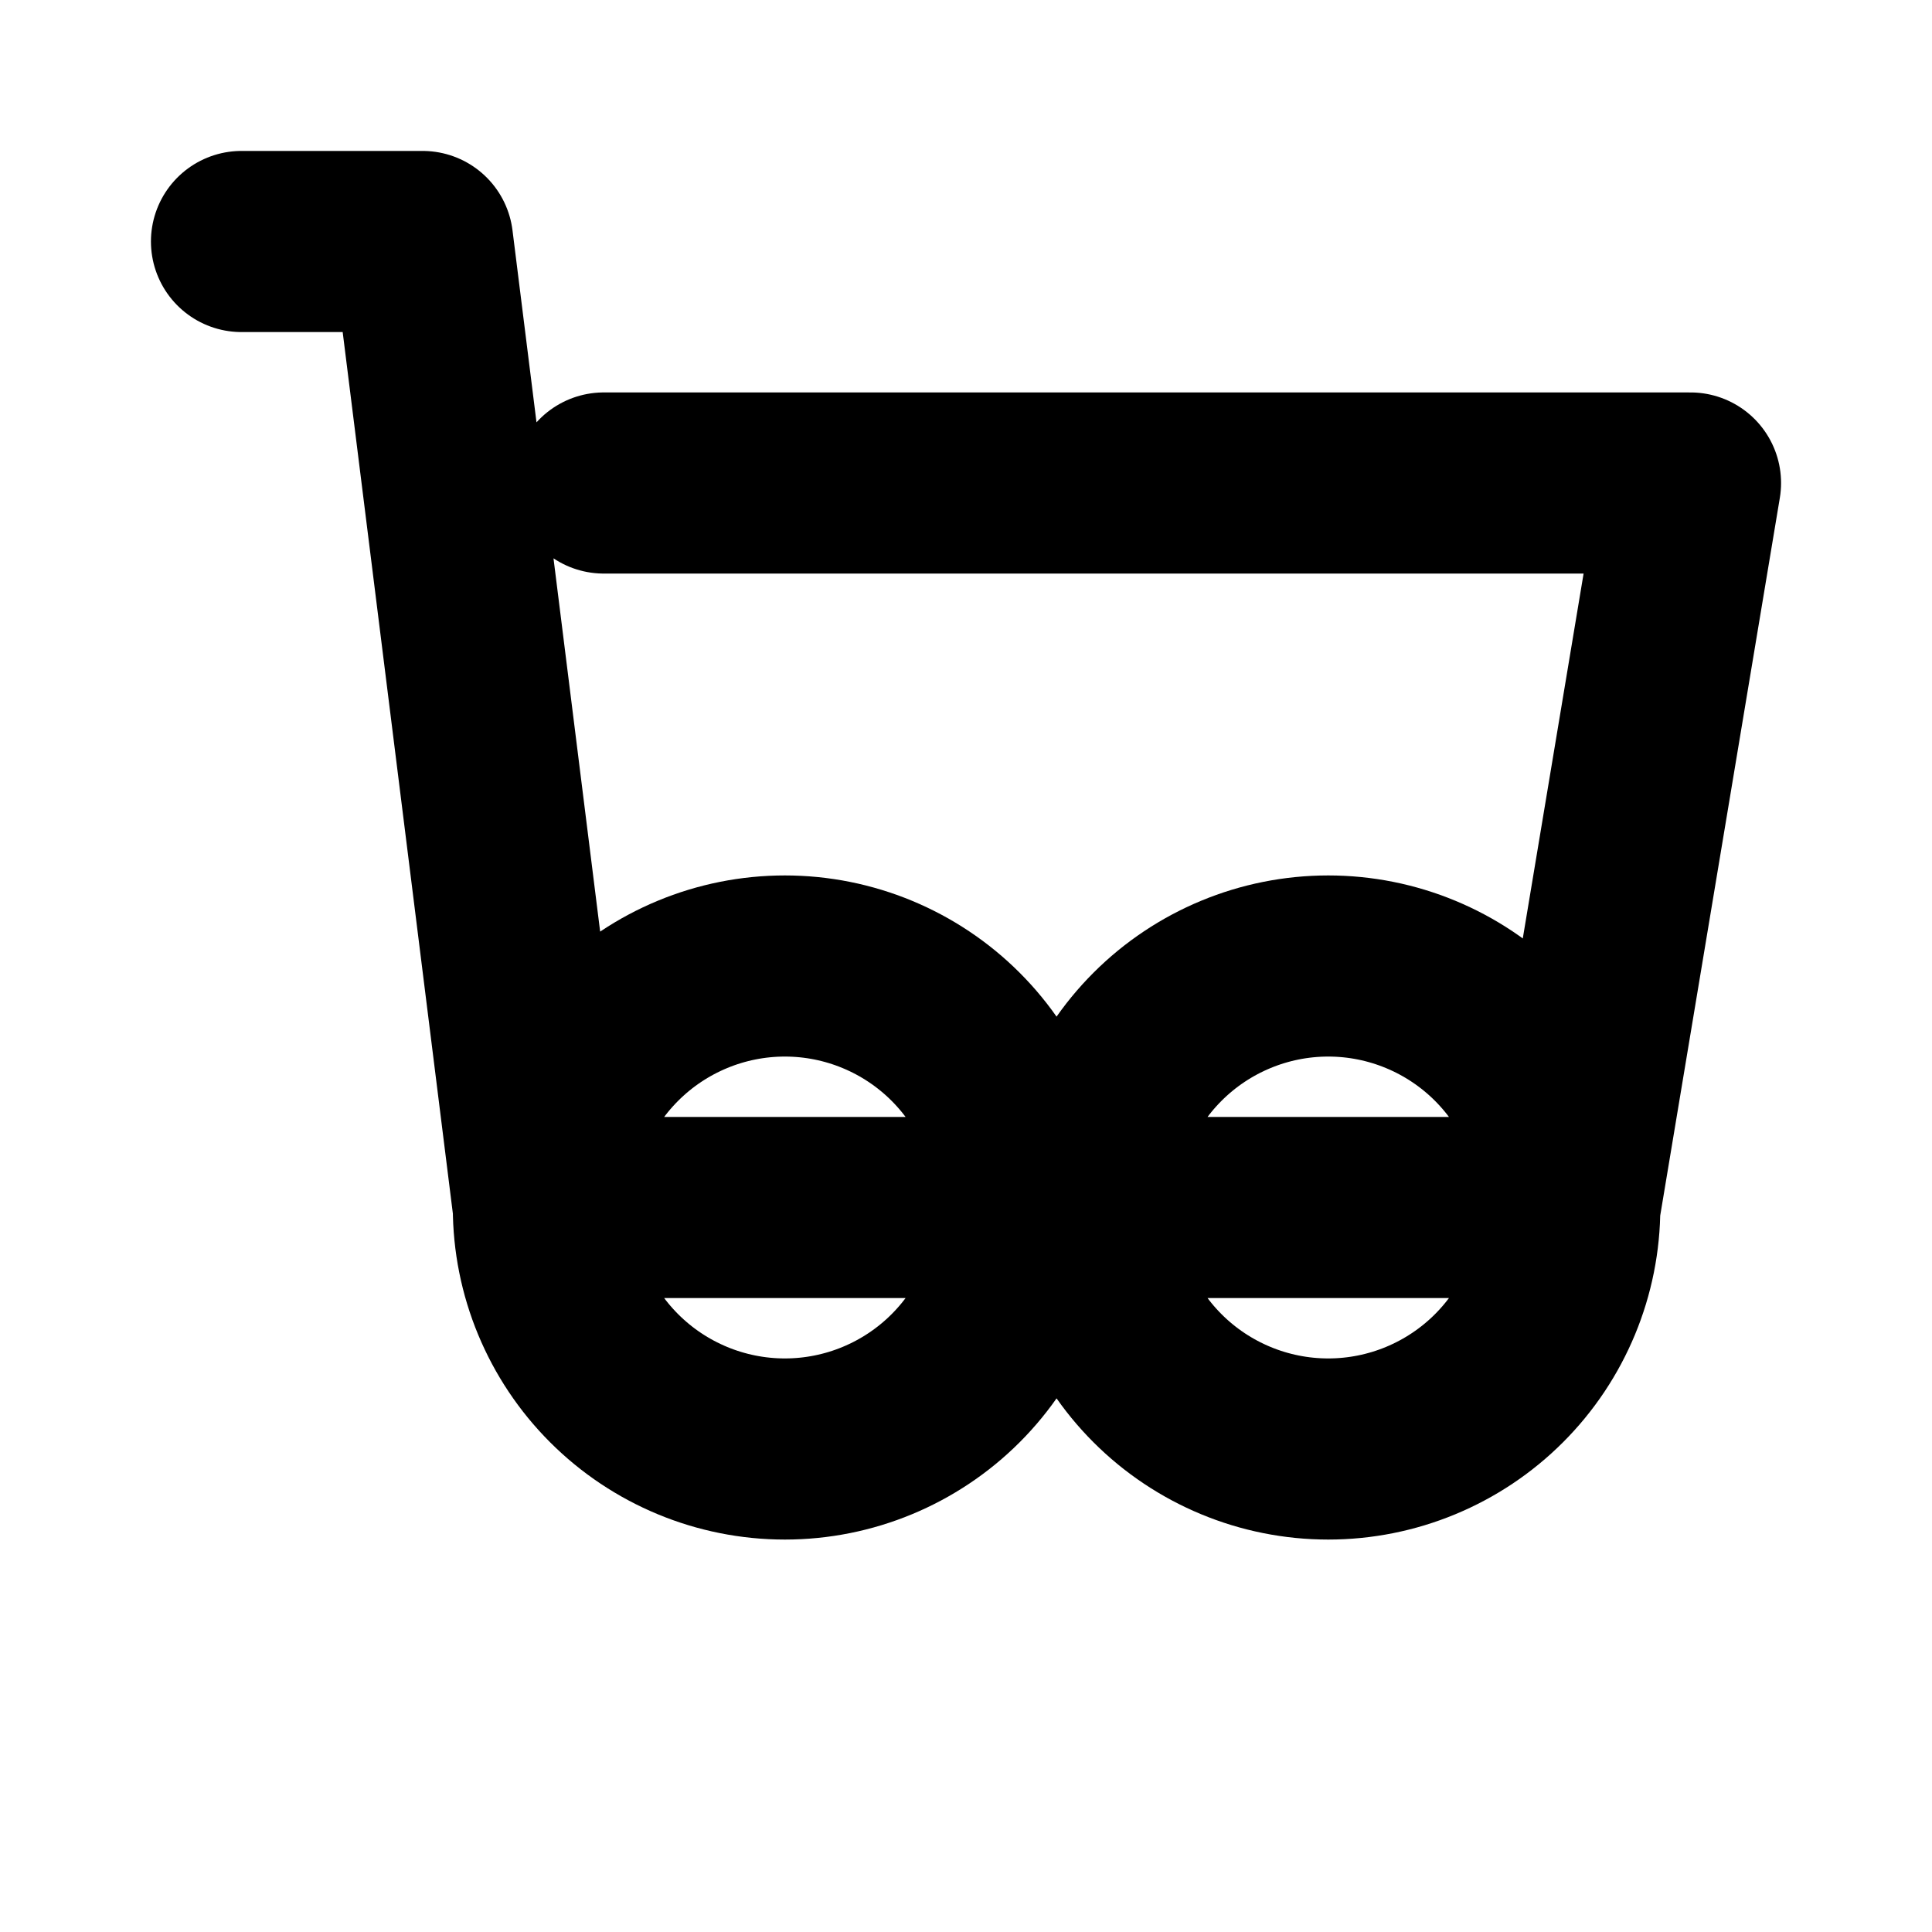
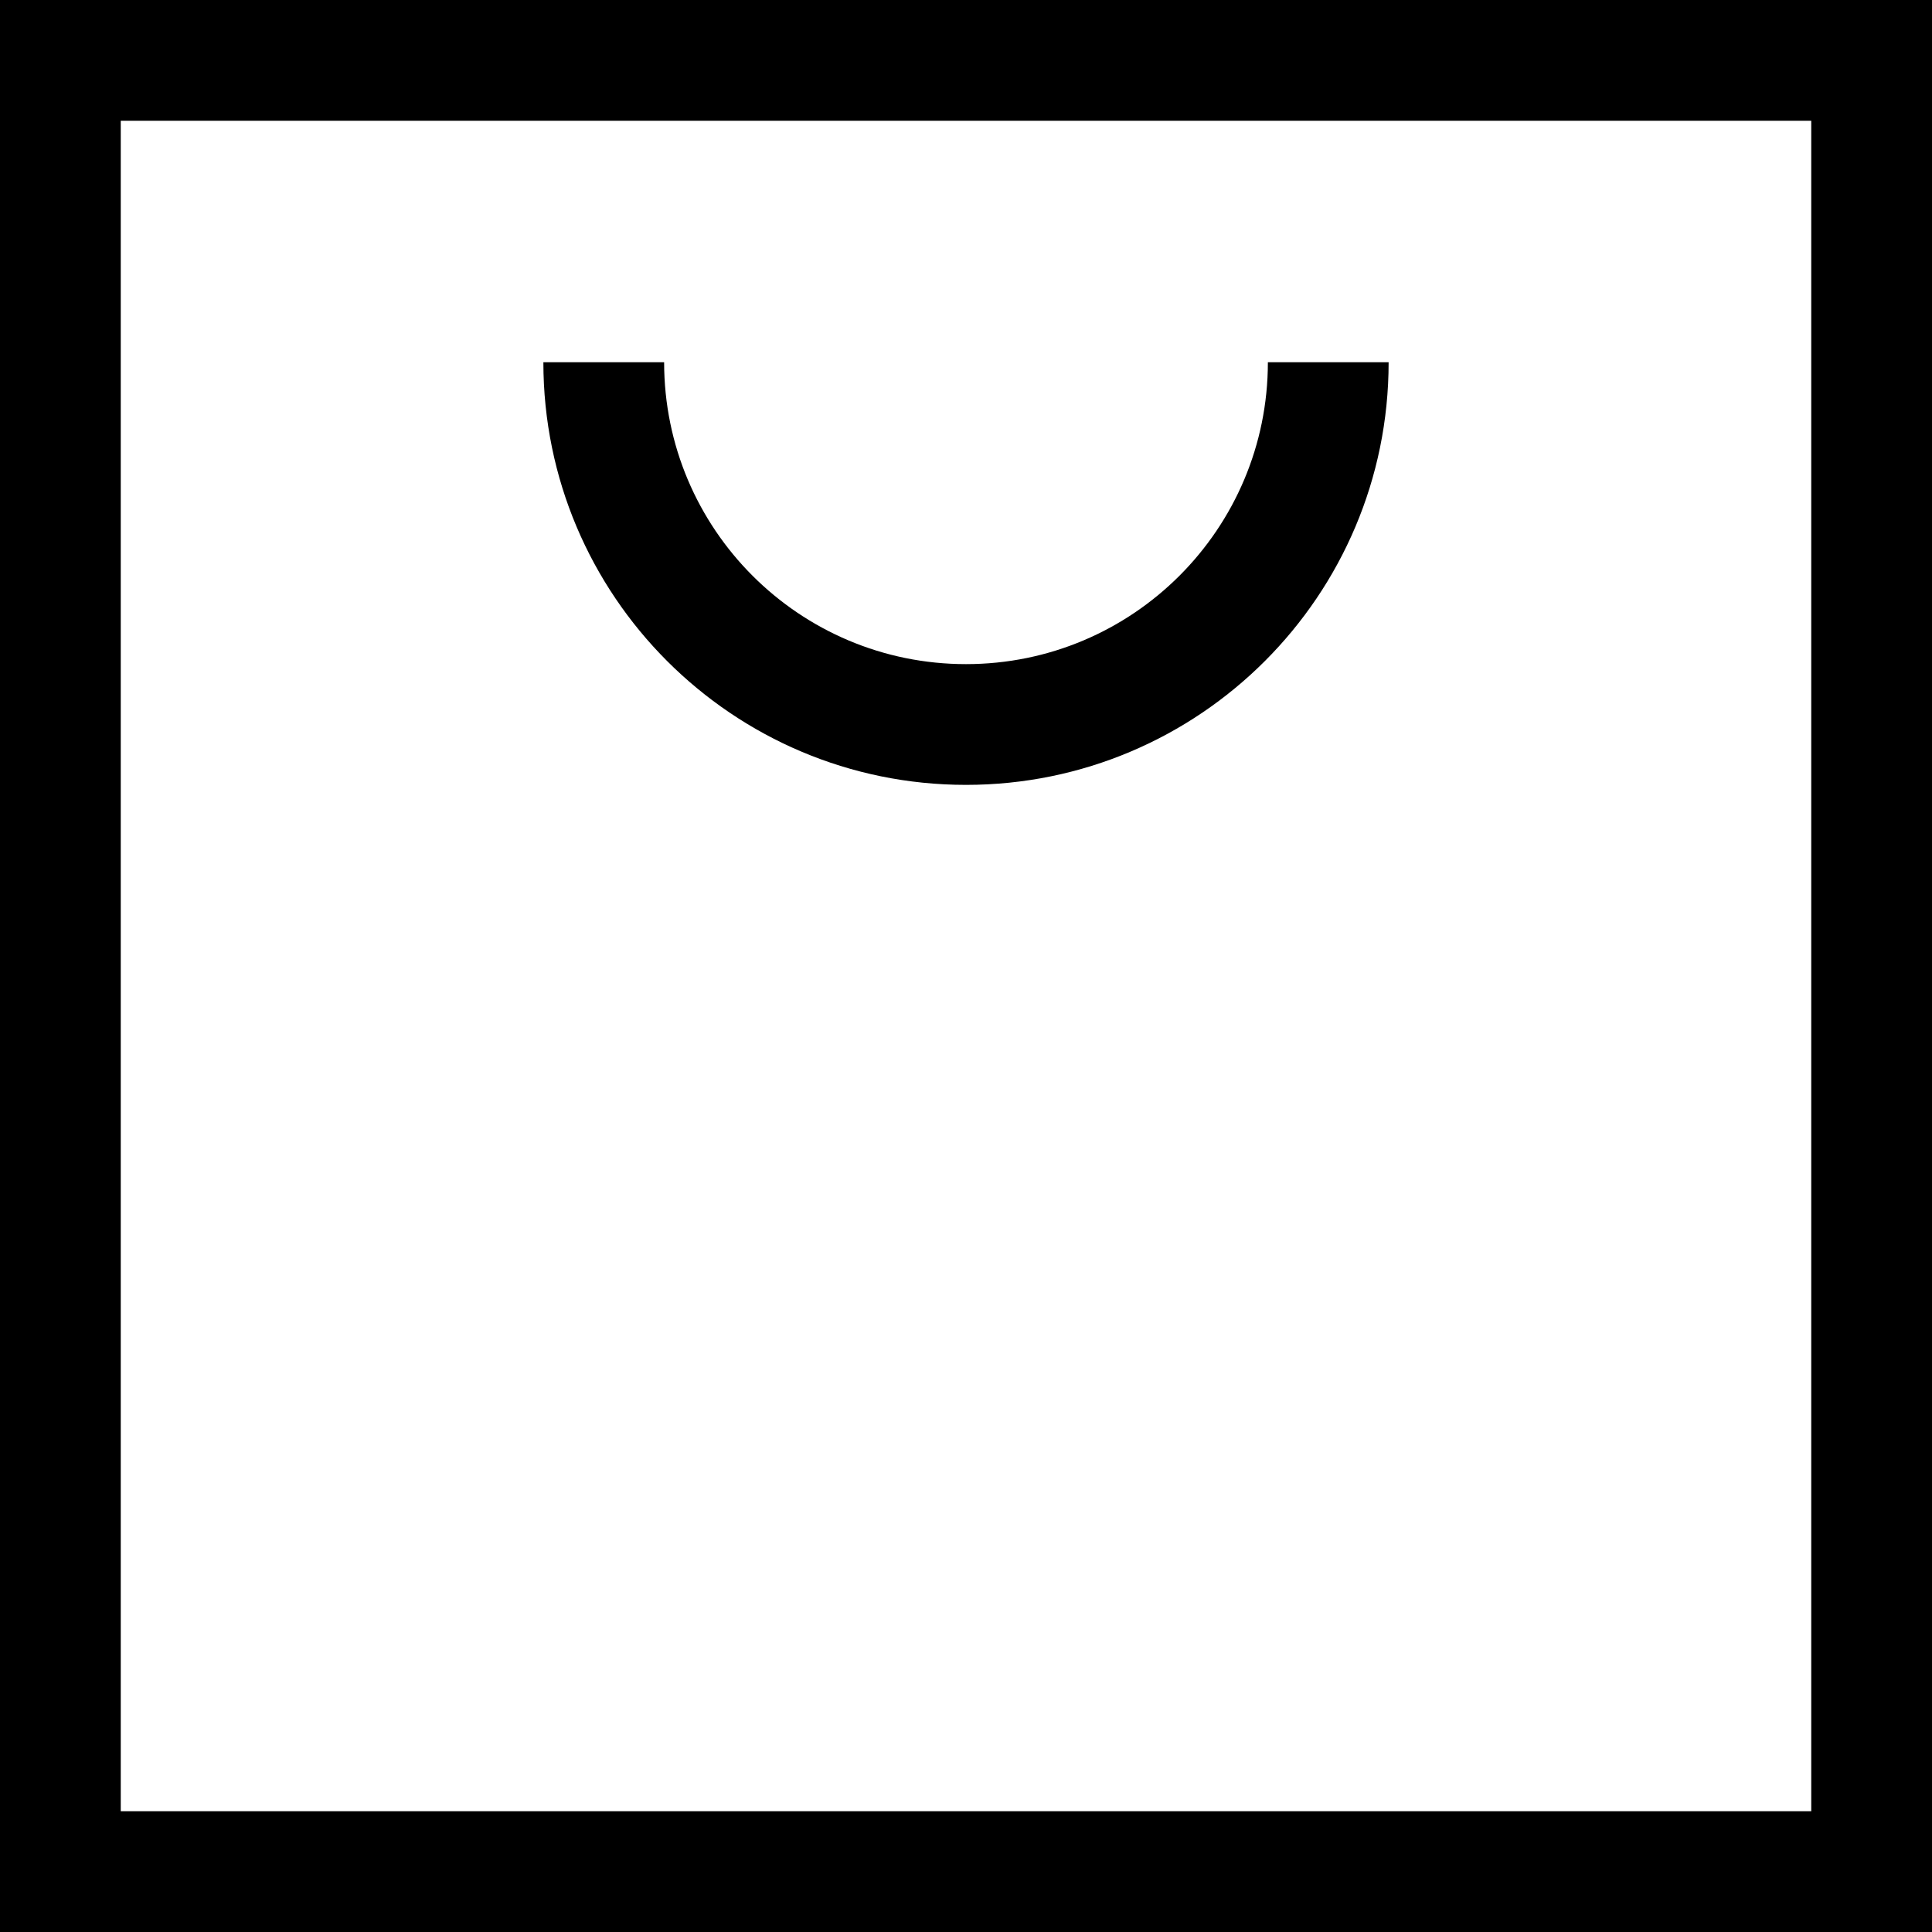
<svg xmlns="http://www.w3.org/2000/svg" width="16" height="16" viewBox="0 0 16 16" fill="none">
-   <path d="M2 2H3.5L4.5 10H13L14 4H5M4.5 10C4.5 10.53 4.711 11.039 5.086 11.414C5.461 11.789 5.97 12 6.5 12C7.03 12 7.539 11.789 7.914 11.414C8.289 11.039 8.5 10.53 8.5 10M4.5 10C4.5 9.47 4.711 8.961 5.086 8.586C5.461 8.211 5.97 8 6.5 8C7.03 8 7.539 8.211 7.914 8.586C8.289 8.961 8.5 9.47 8.5 10M8.5 10H13M13 10C13 10.53 12.789 11.039 12.414 11.414C12.039 11.789 11.53 12 11 12C10.47 12 9.961 11.789 9.586 11.414C9.211 11.039 9 10.53 9 10C9 9.47 9.211 8.961 9.586 8.586C9.961 8.211 10.47 8 11 8C11.53 8 12.039 8.211 12.414 8.586C12.789 8.961 13 9.47 13 10Z" stroke="currentColor" stroke-width="1.5" stroke-linecap="round" stroke-linejoin="round" />
+   <path d="M16 0V16H0V0H16ZM1 15H15V1H1V15Z" fill="black" />
+   <path d="M5.5 3C5.5 4.381 6.619 5.5 8 5.5C9.381 5.5 10.5 4.381 10.5 3H11.5C11.5 4.933 9.933 6.5 8 6.5C6.067 6.5 4.5 4.933 4.5 3H5.5Z" fill="black" />
</svg>
